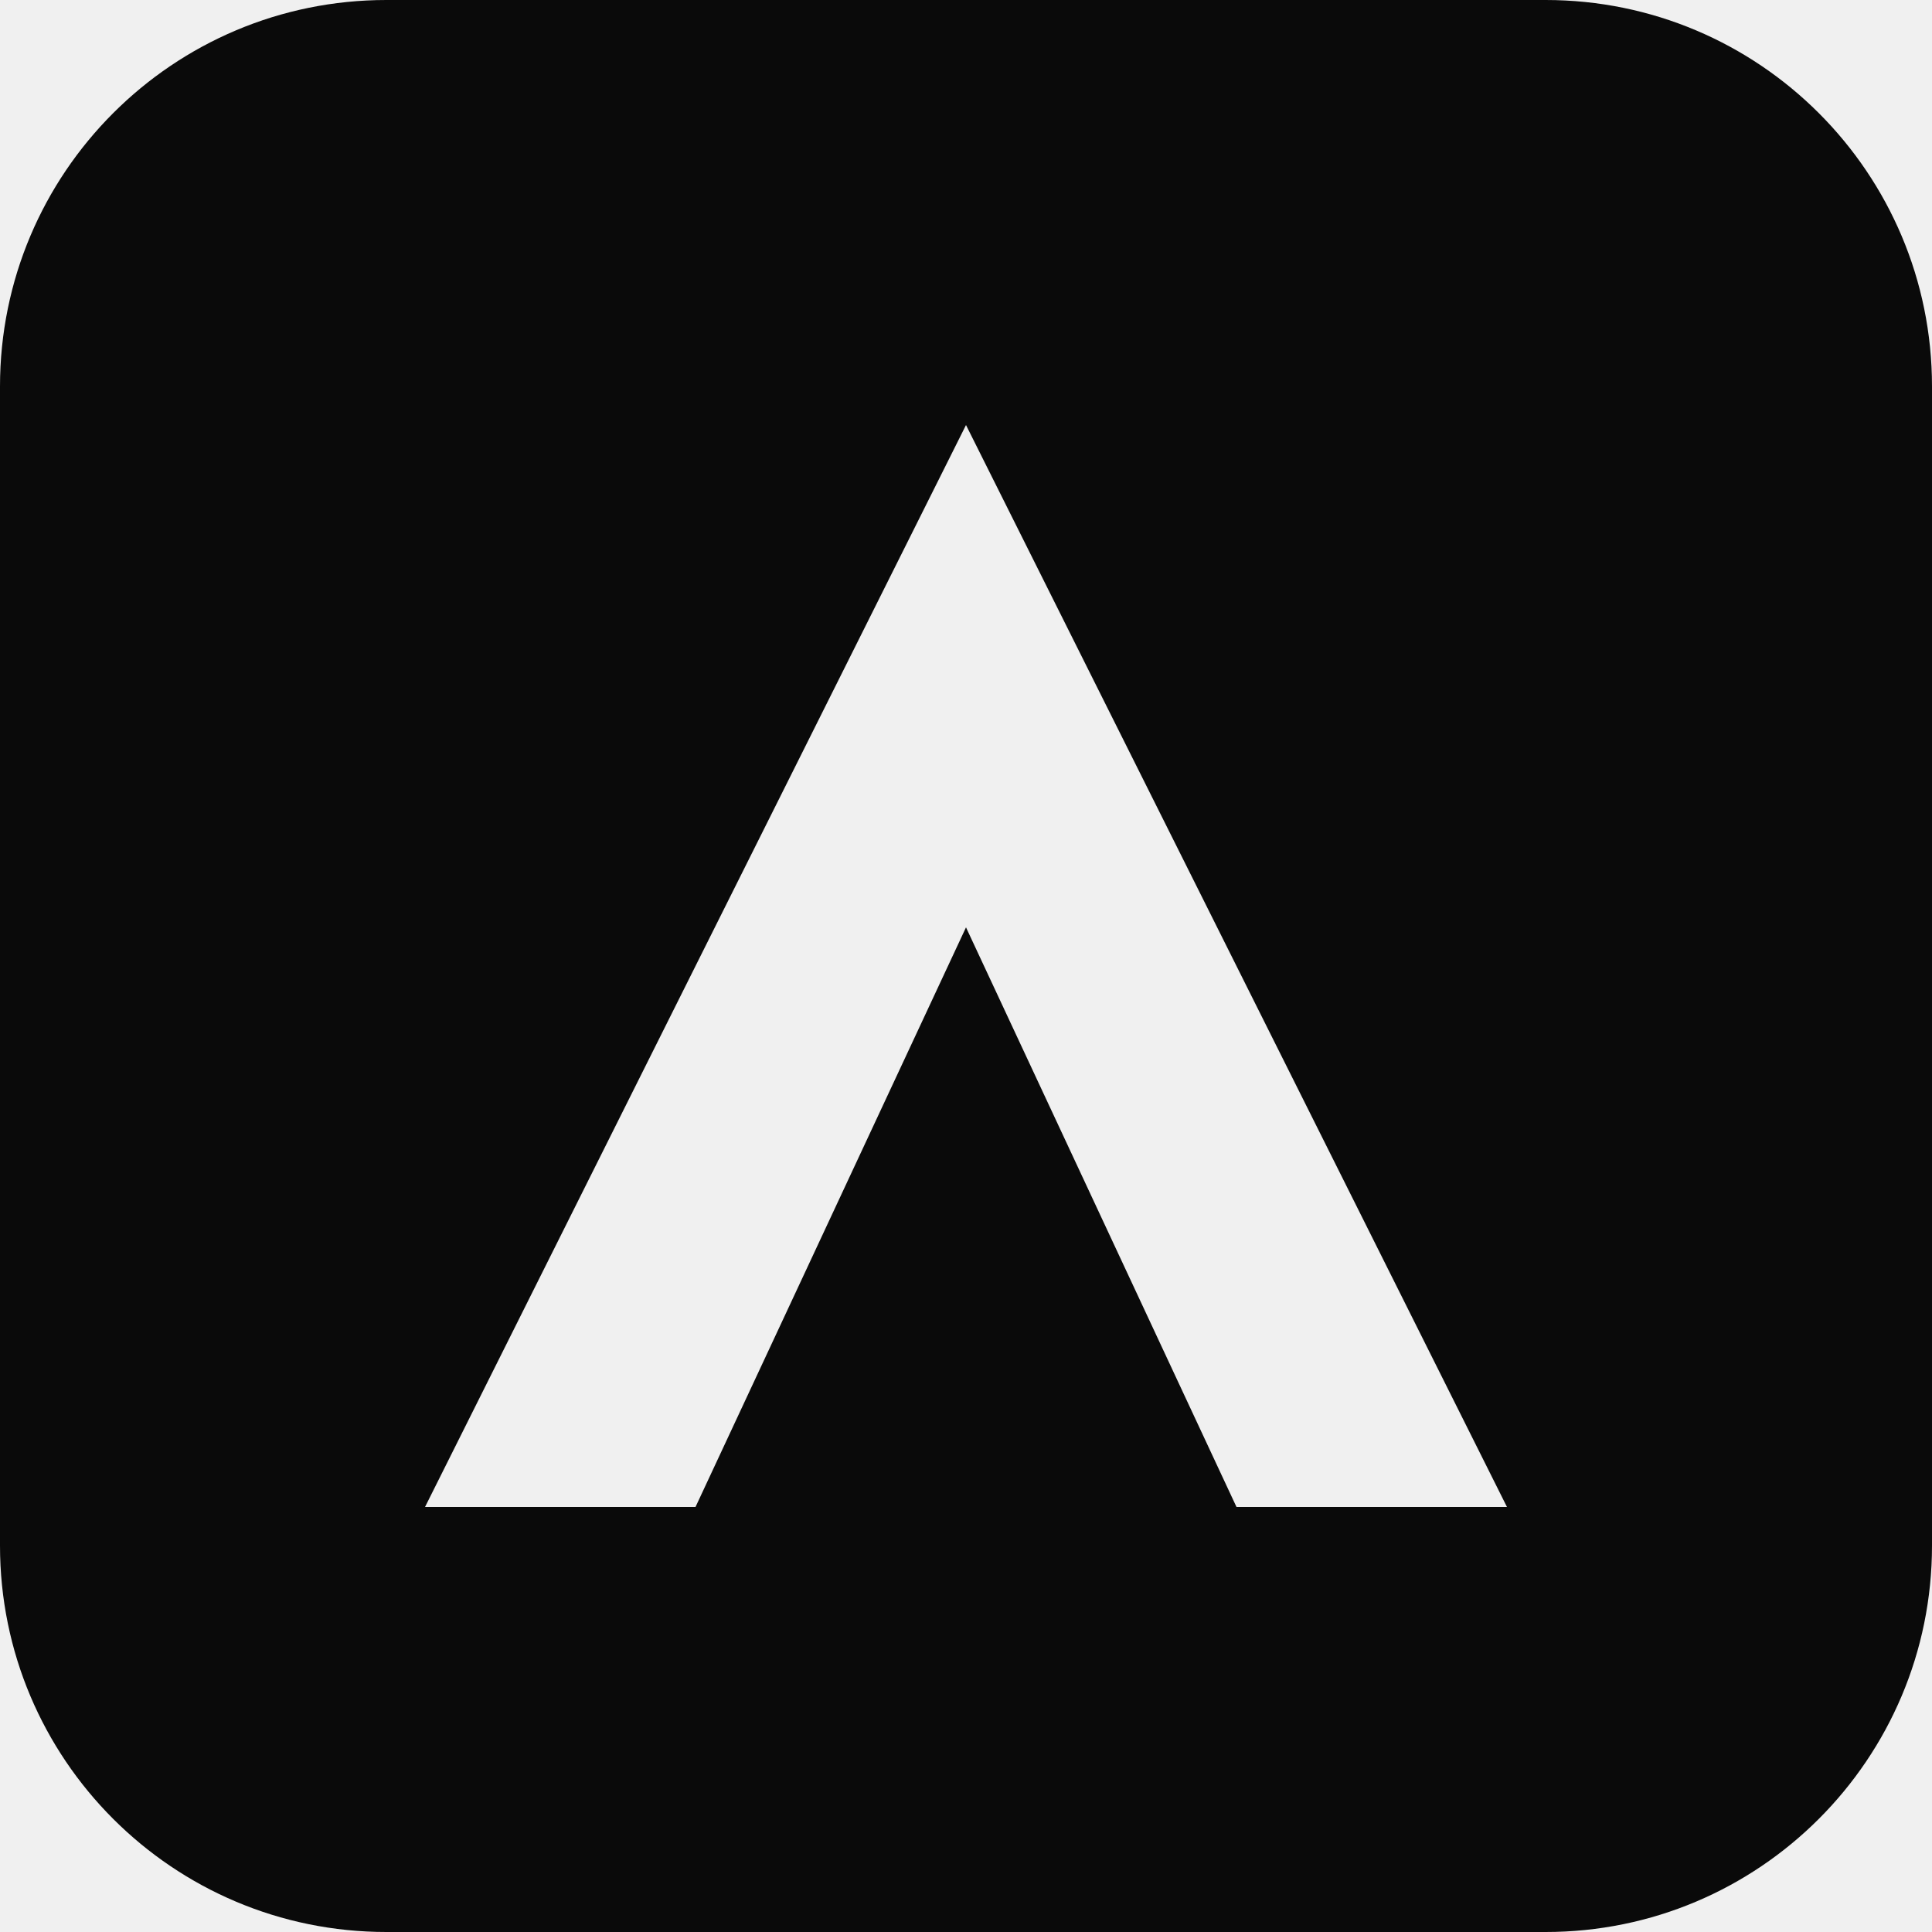
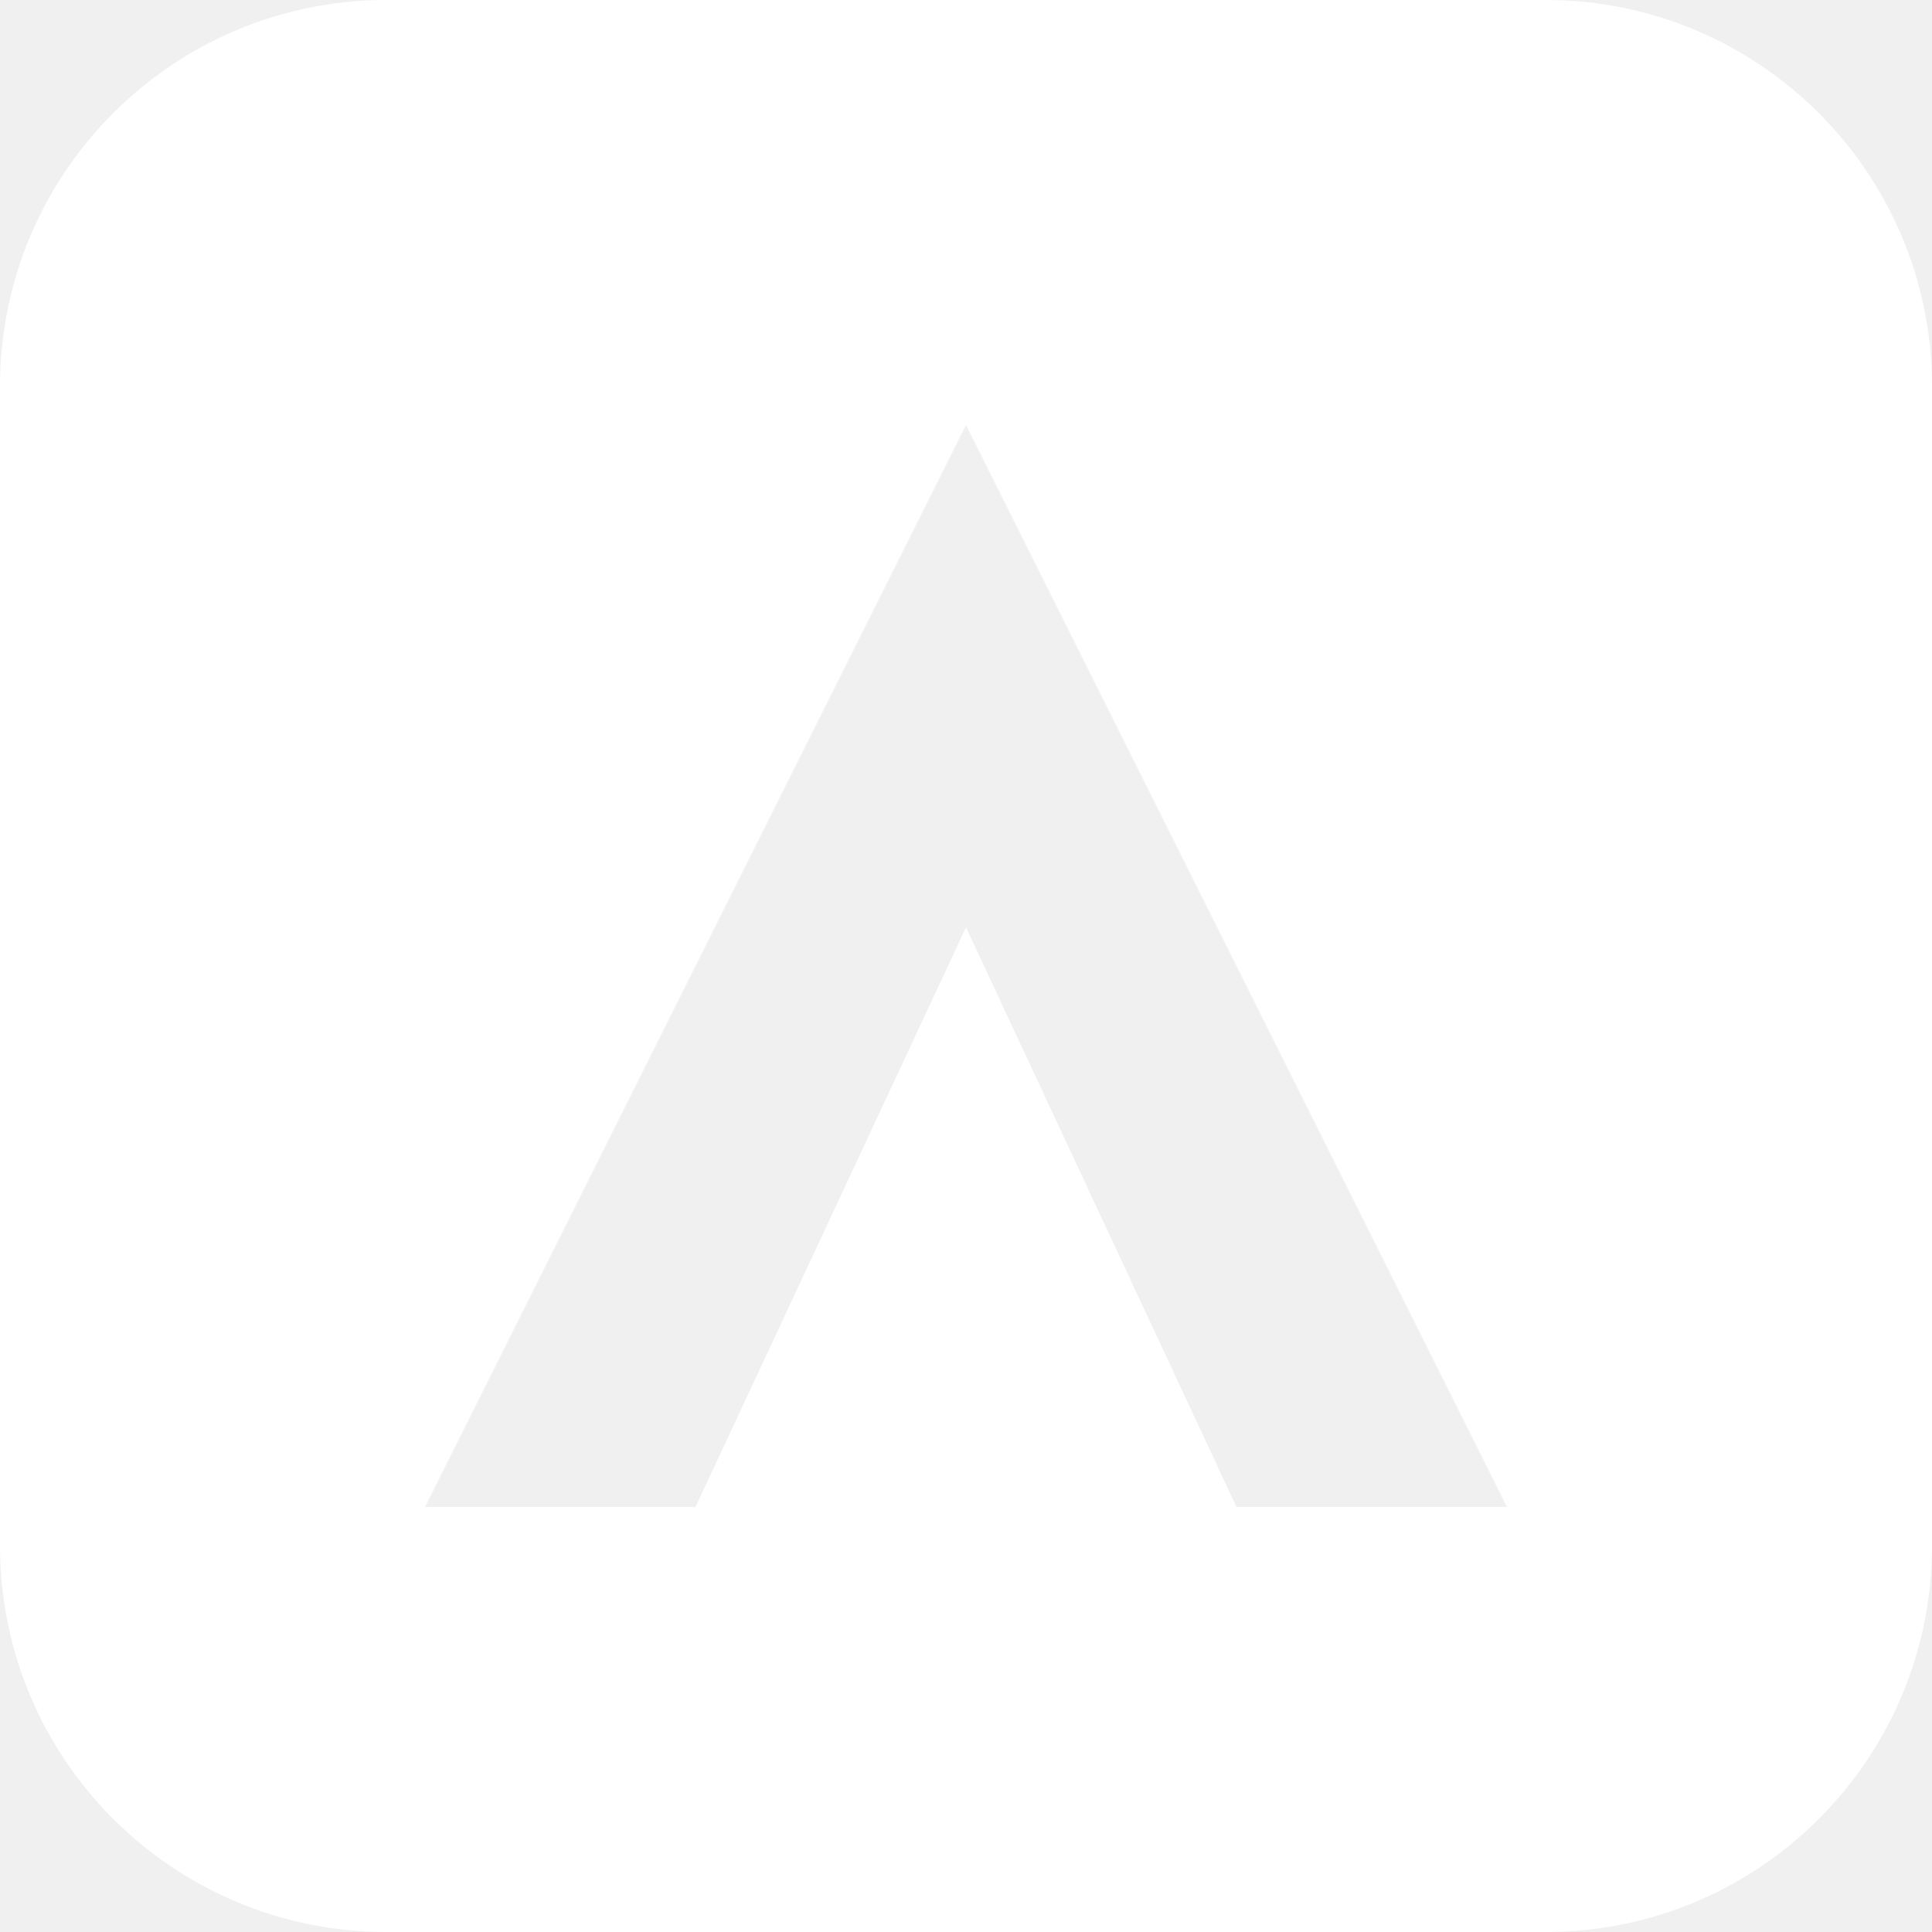
<svg xmlns="http://www.w3.org/2000/svg" viewBox="0 0 100 100">
-   <path fill-rule="evenodd" d="M20 0C8.95 0 0 8.95 0 20V80C0 91.05 8.95 100 20 100H80C91.05 100 100 91.05 100 80V20C100 8.95 91.05 0 80 0H20ZM50 22L78 78H64L50 48L36 78H22L50 22Z" fill="#0A0A0A" />
+   <style>
+     path { fill: #ffffff; }
+     @media (prefers-color-scheme: light) {
+       path { fill: #0A0A0A; }
+     }
+   </style>
+   <path fill-rule="evenodd" d="M20 0C8.95 0 0 8.95 0 20V80C0 91.05 8.95 100 20 100H80C91.05 100 100 91.05 100 80V20C100 8.95 91.05 0 80 0H20ZM50 22L78 78H64L50 48L36 78H22L50 22Z" />
</svg>
